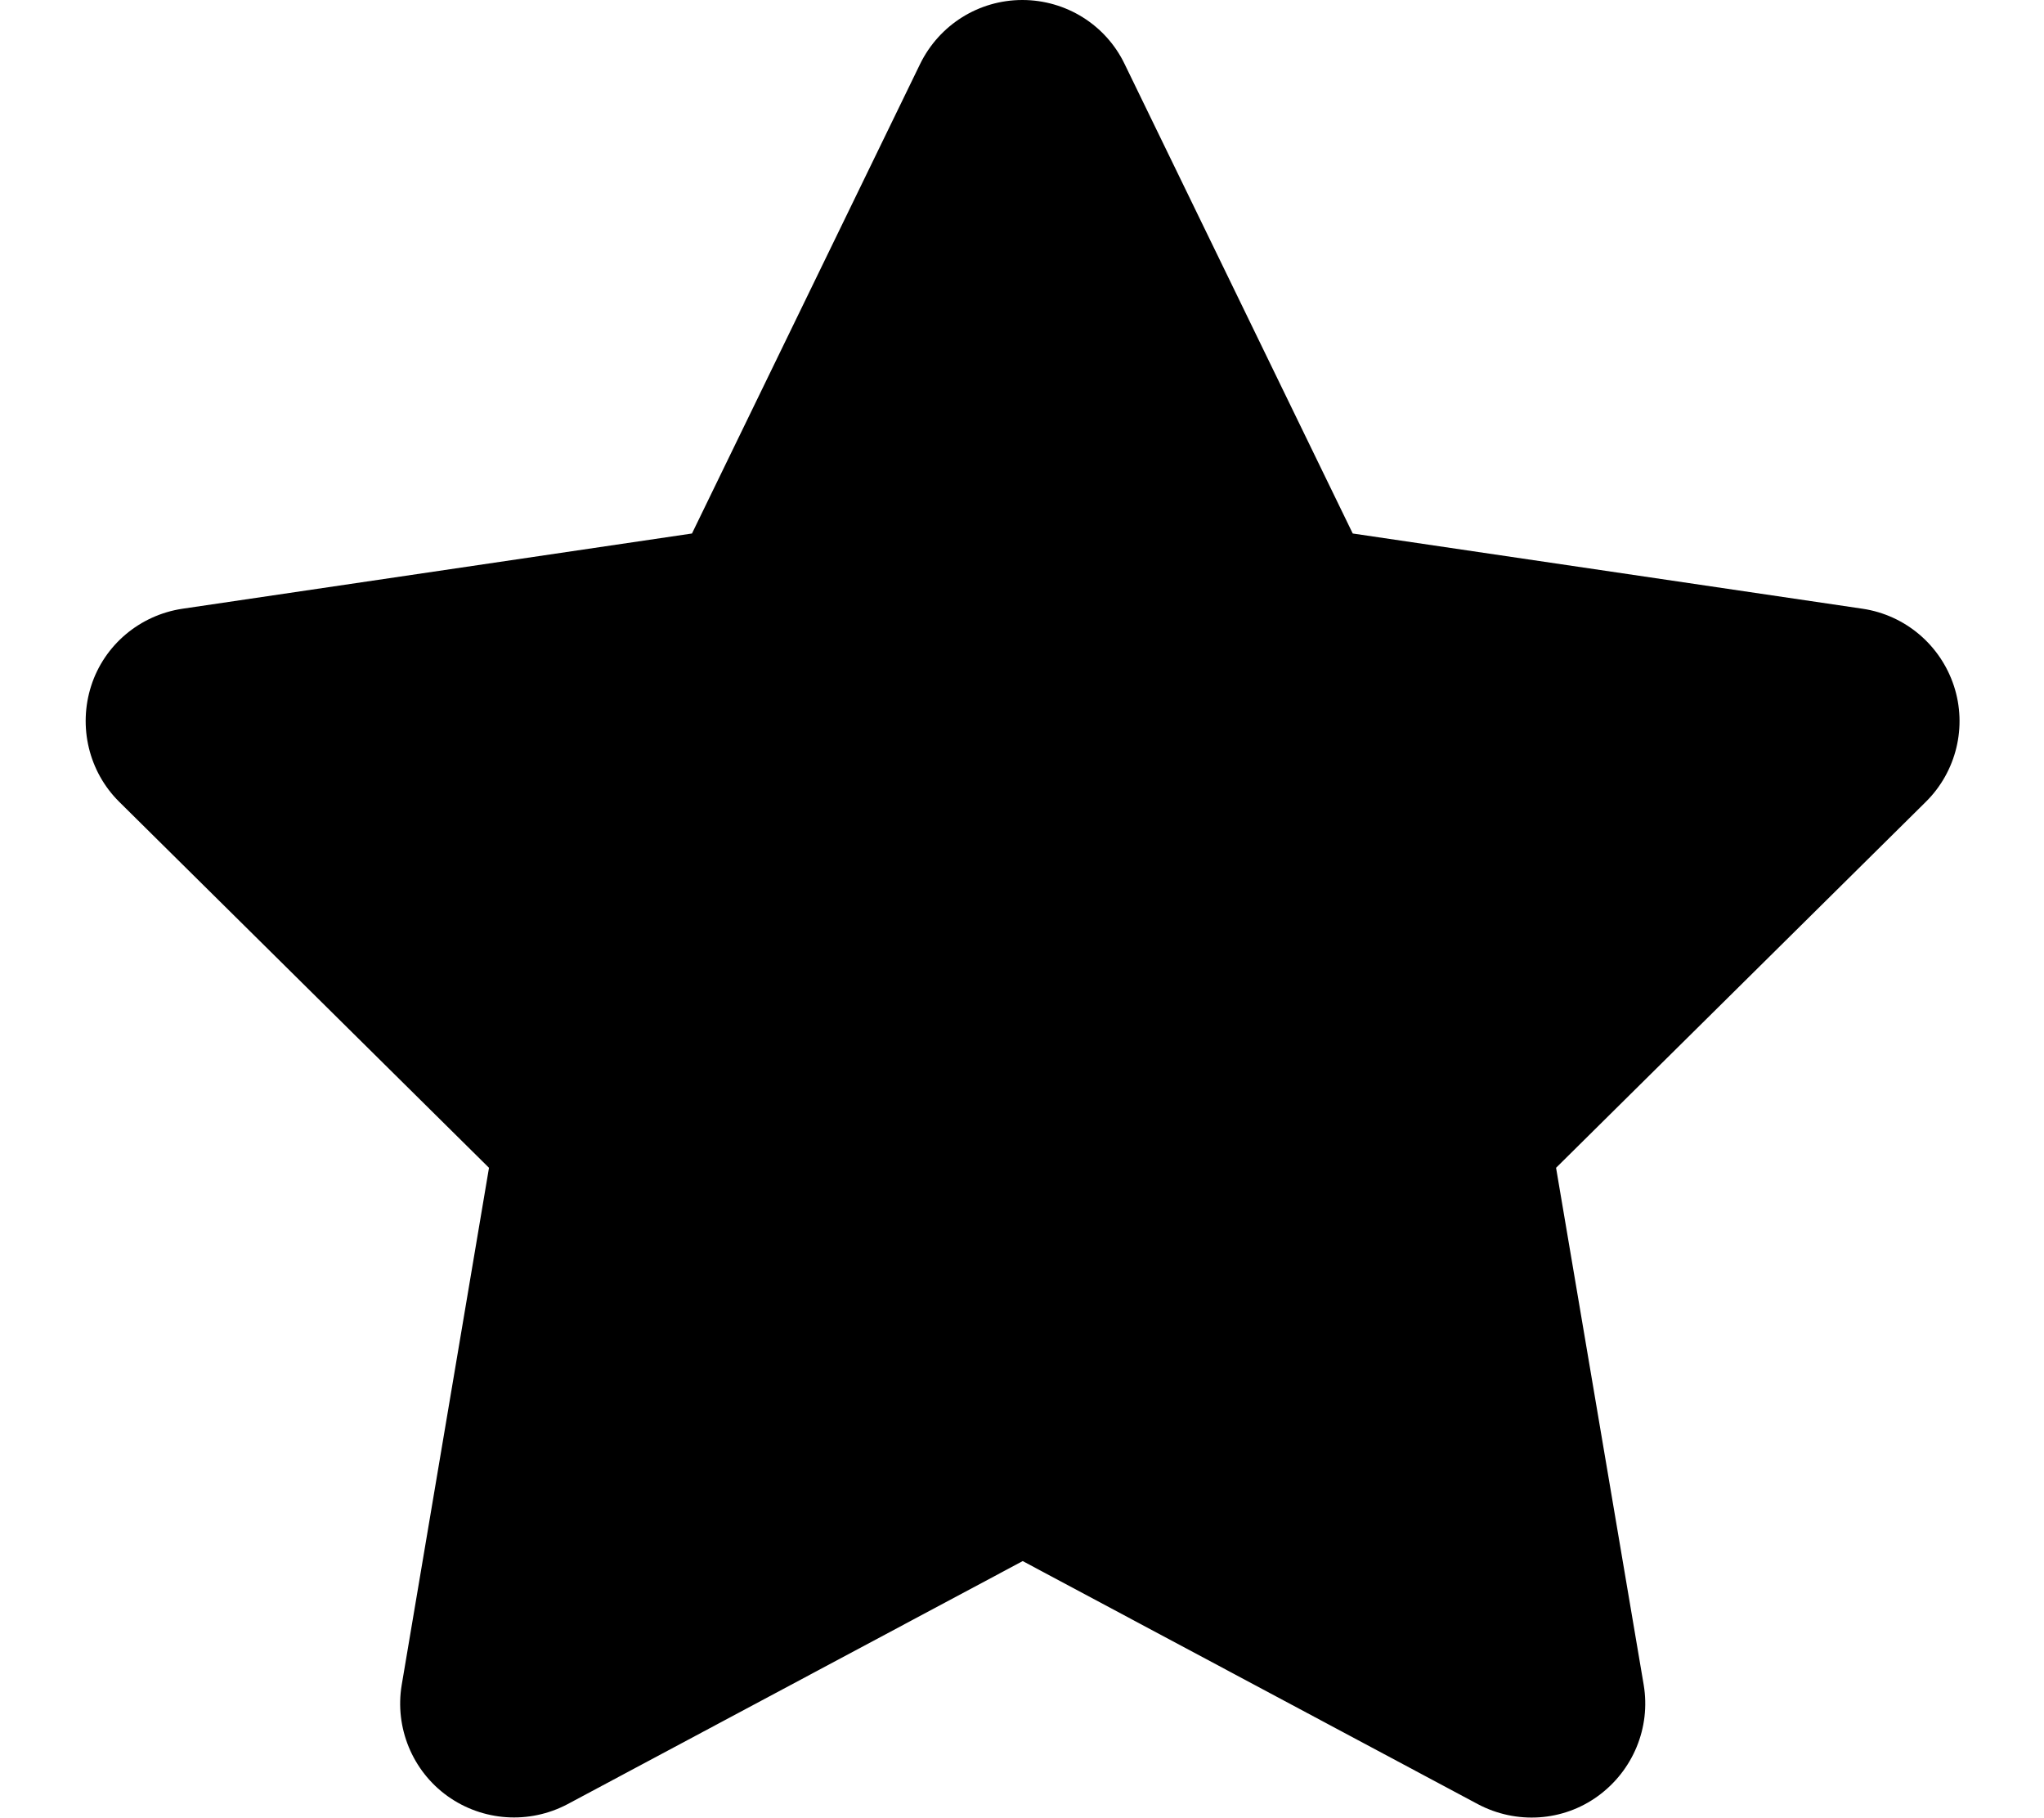
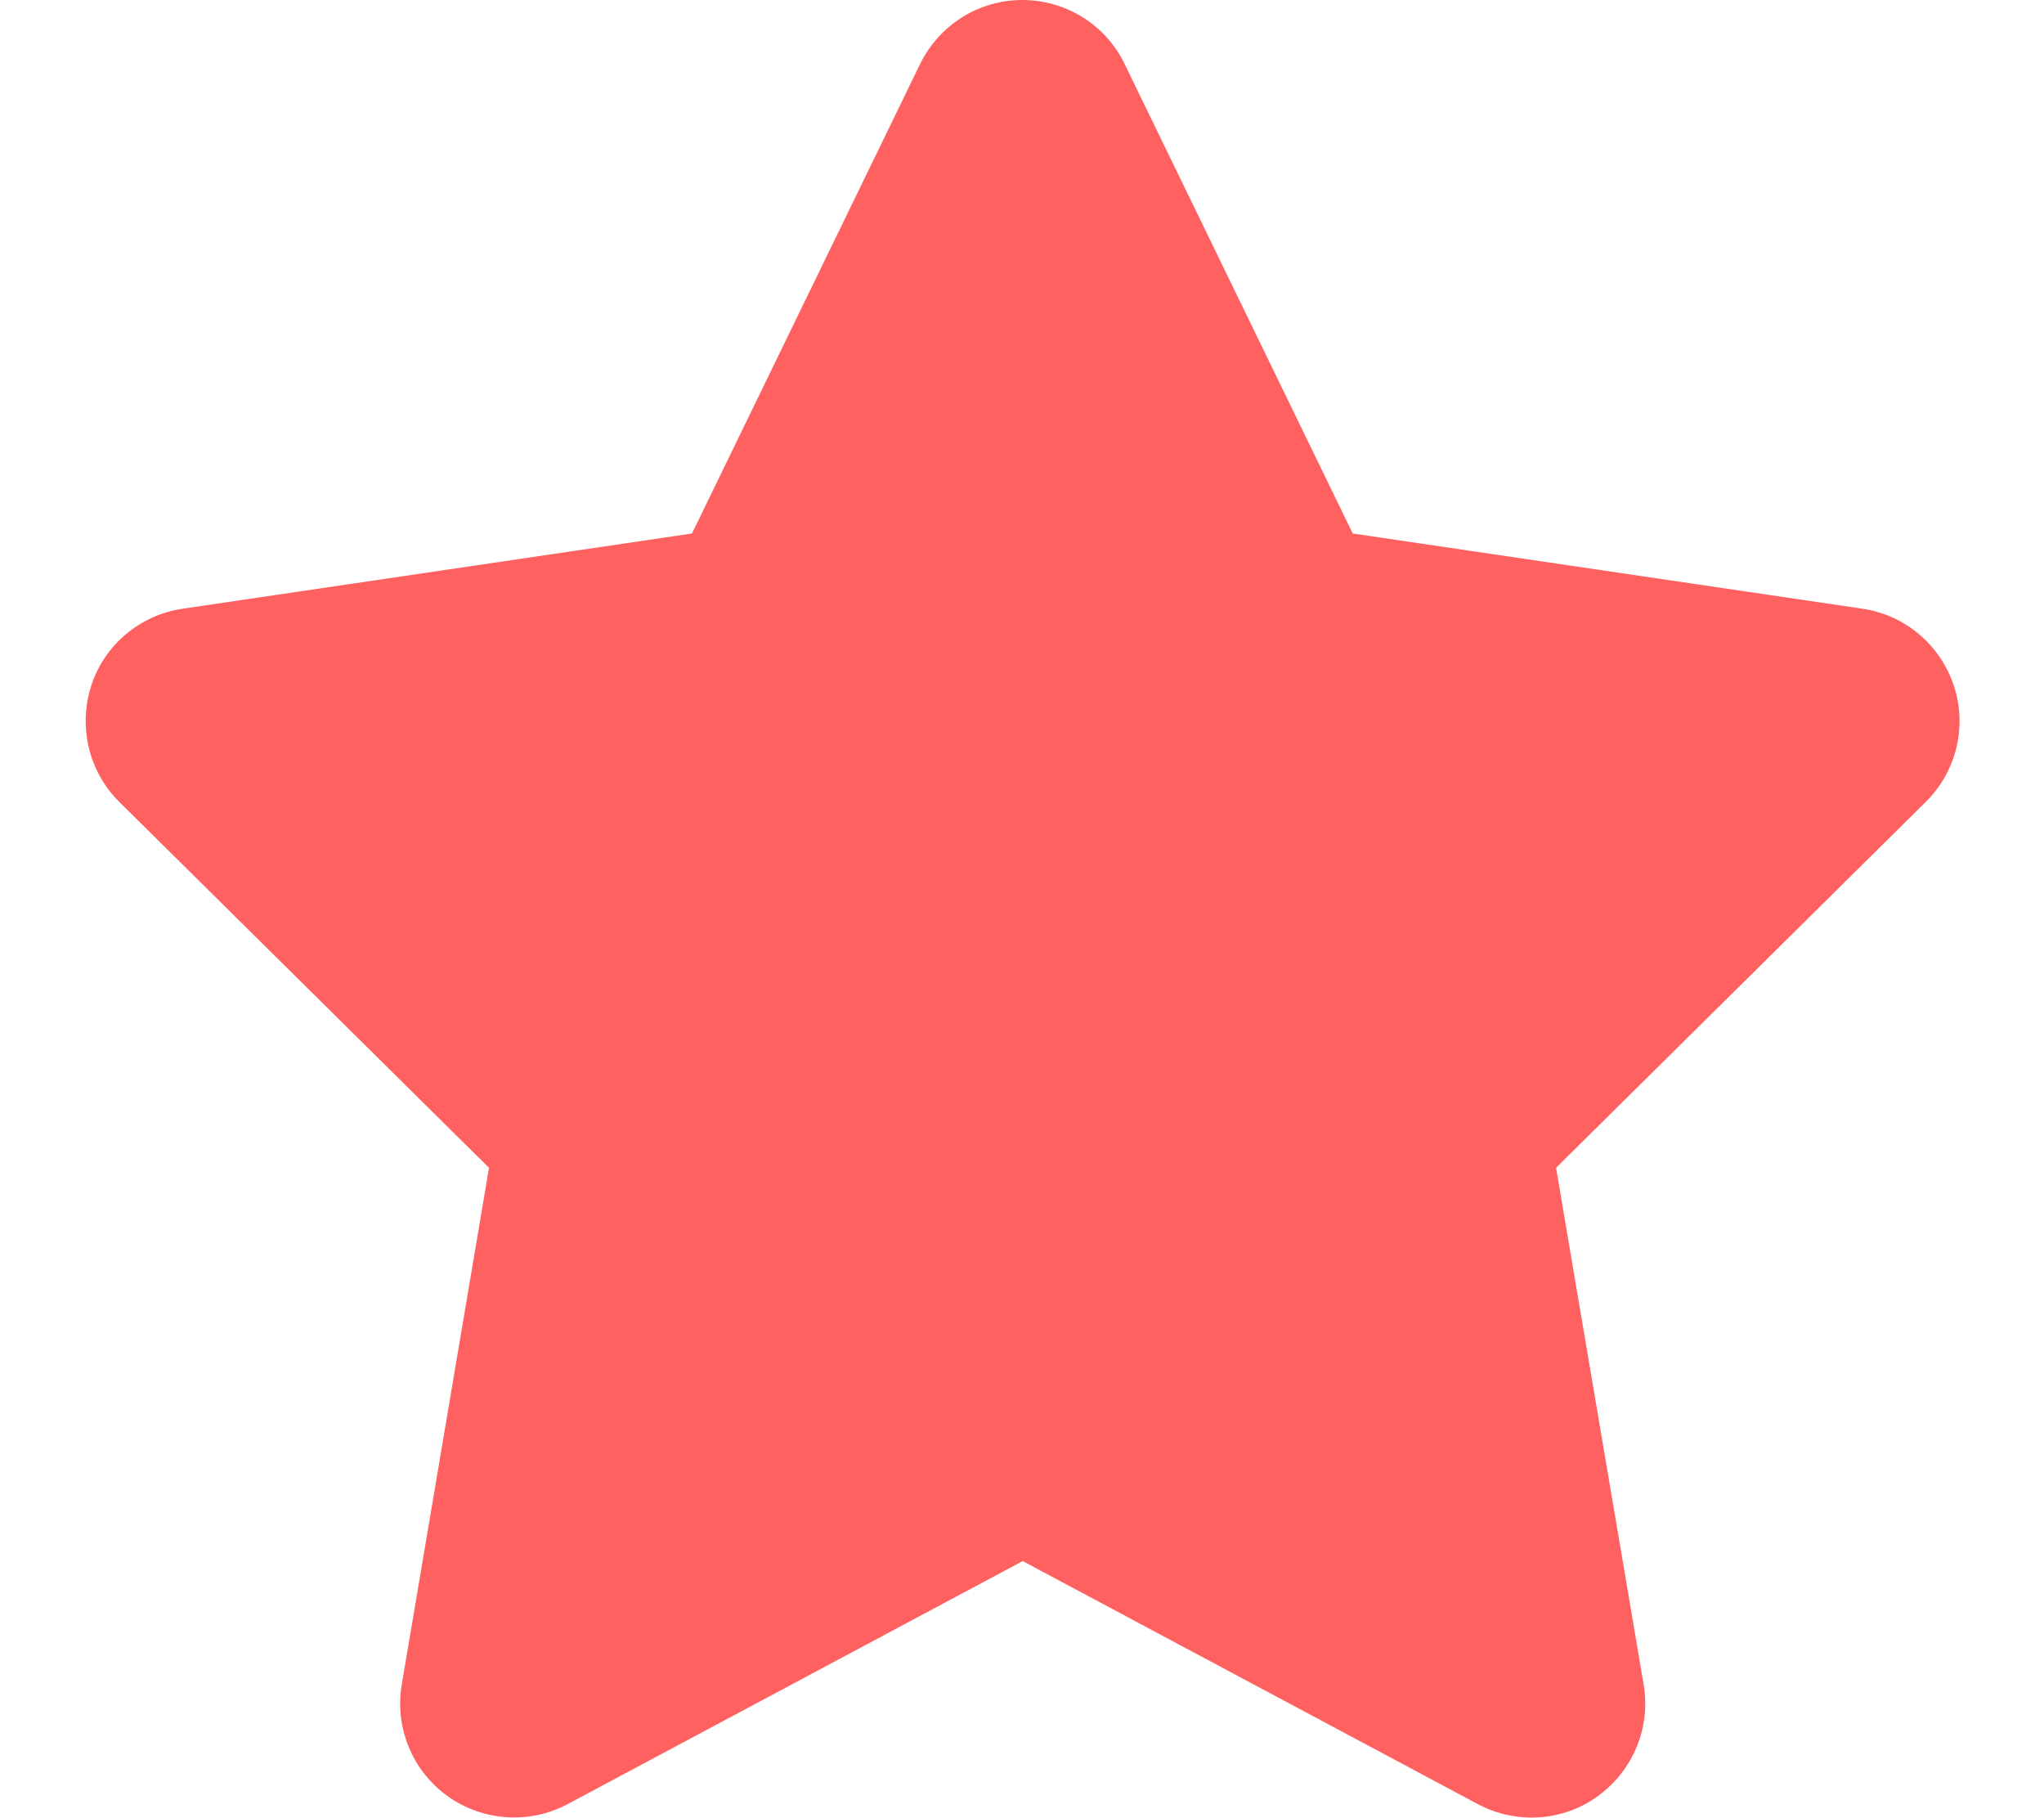
- <svg xmlns="http://www.w3.org/2000/svg" viewBox="0 0 576 512">
-   <path d="M316.9 18C311.6 7 300.4 0 288.1 0s-23.4 7-28.8 18L195 150.3 51.4 171.5c-12 1.8-22 10.2-25.7 21.7s-.7 24.2 7.9 32.7L137.8 329 113.2 474.7c-2 12 3 24.2 12.9 31.3s23 8 33.8 2.3l128.3-68.5 128.3 68.5c10.8 5.7 23.9 4.9 33.8-2.3s14.9-19.3 12.9-31.3L438.5 329 542.7 225.9c8.6-8.5 11.7-21.2 7.9-32.7s-13.7-19.9-25.7-21.7L381.2 150.3 316.9 18z" />
+ <svg xmlns="http://www.w3.org/2000/svg" fill="#FF6060" viewBox="0 0 576 512">
+   <path d="M316.9 18C311.6 7 300.4 0 288.1 0s-23.4 7-28.8 18L195 150.3 51.4 171.5c-12 1.8-22 10.2-25.7 21.7s-.7 24.2 7.9 32.7L137.8 329 113.2 474.7c-2 12 3 24.2 12.9 31.3s23 8 33.8 2.3l128.3-68.5 128.3 68.5c10.8 5.7 23.9 4.9 33.8-2.3s14.9-19.3 12.9-31.3L438.5 329 542.7 225.9c8.6-8.5 11.7-21.2 7.9-32.7s-13.7-19.9-25.7-21.7L381.2 150.3 316.9 18z " fill="#FF6060" />
</svg>
